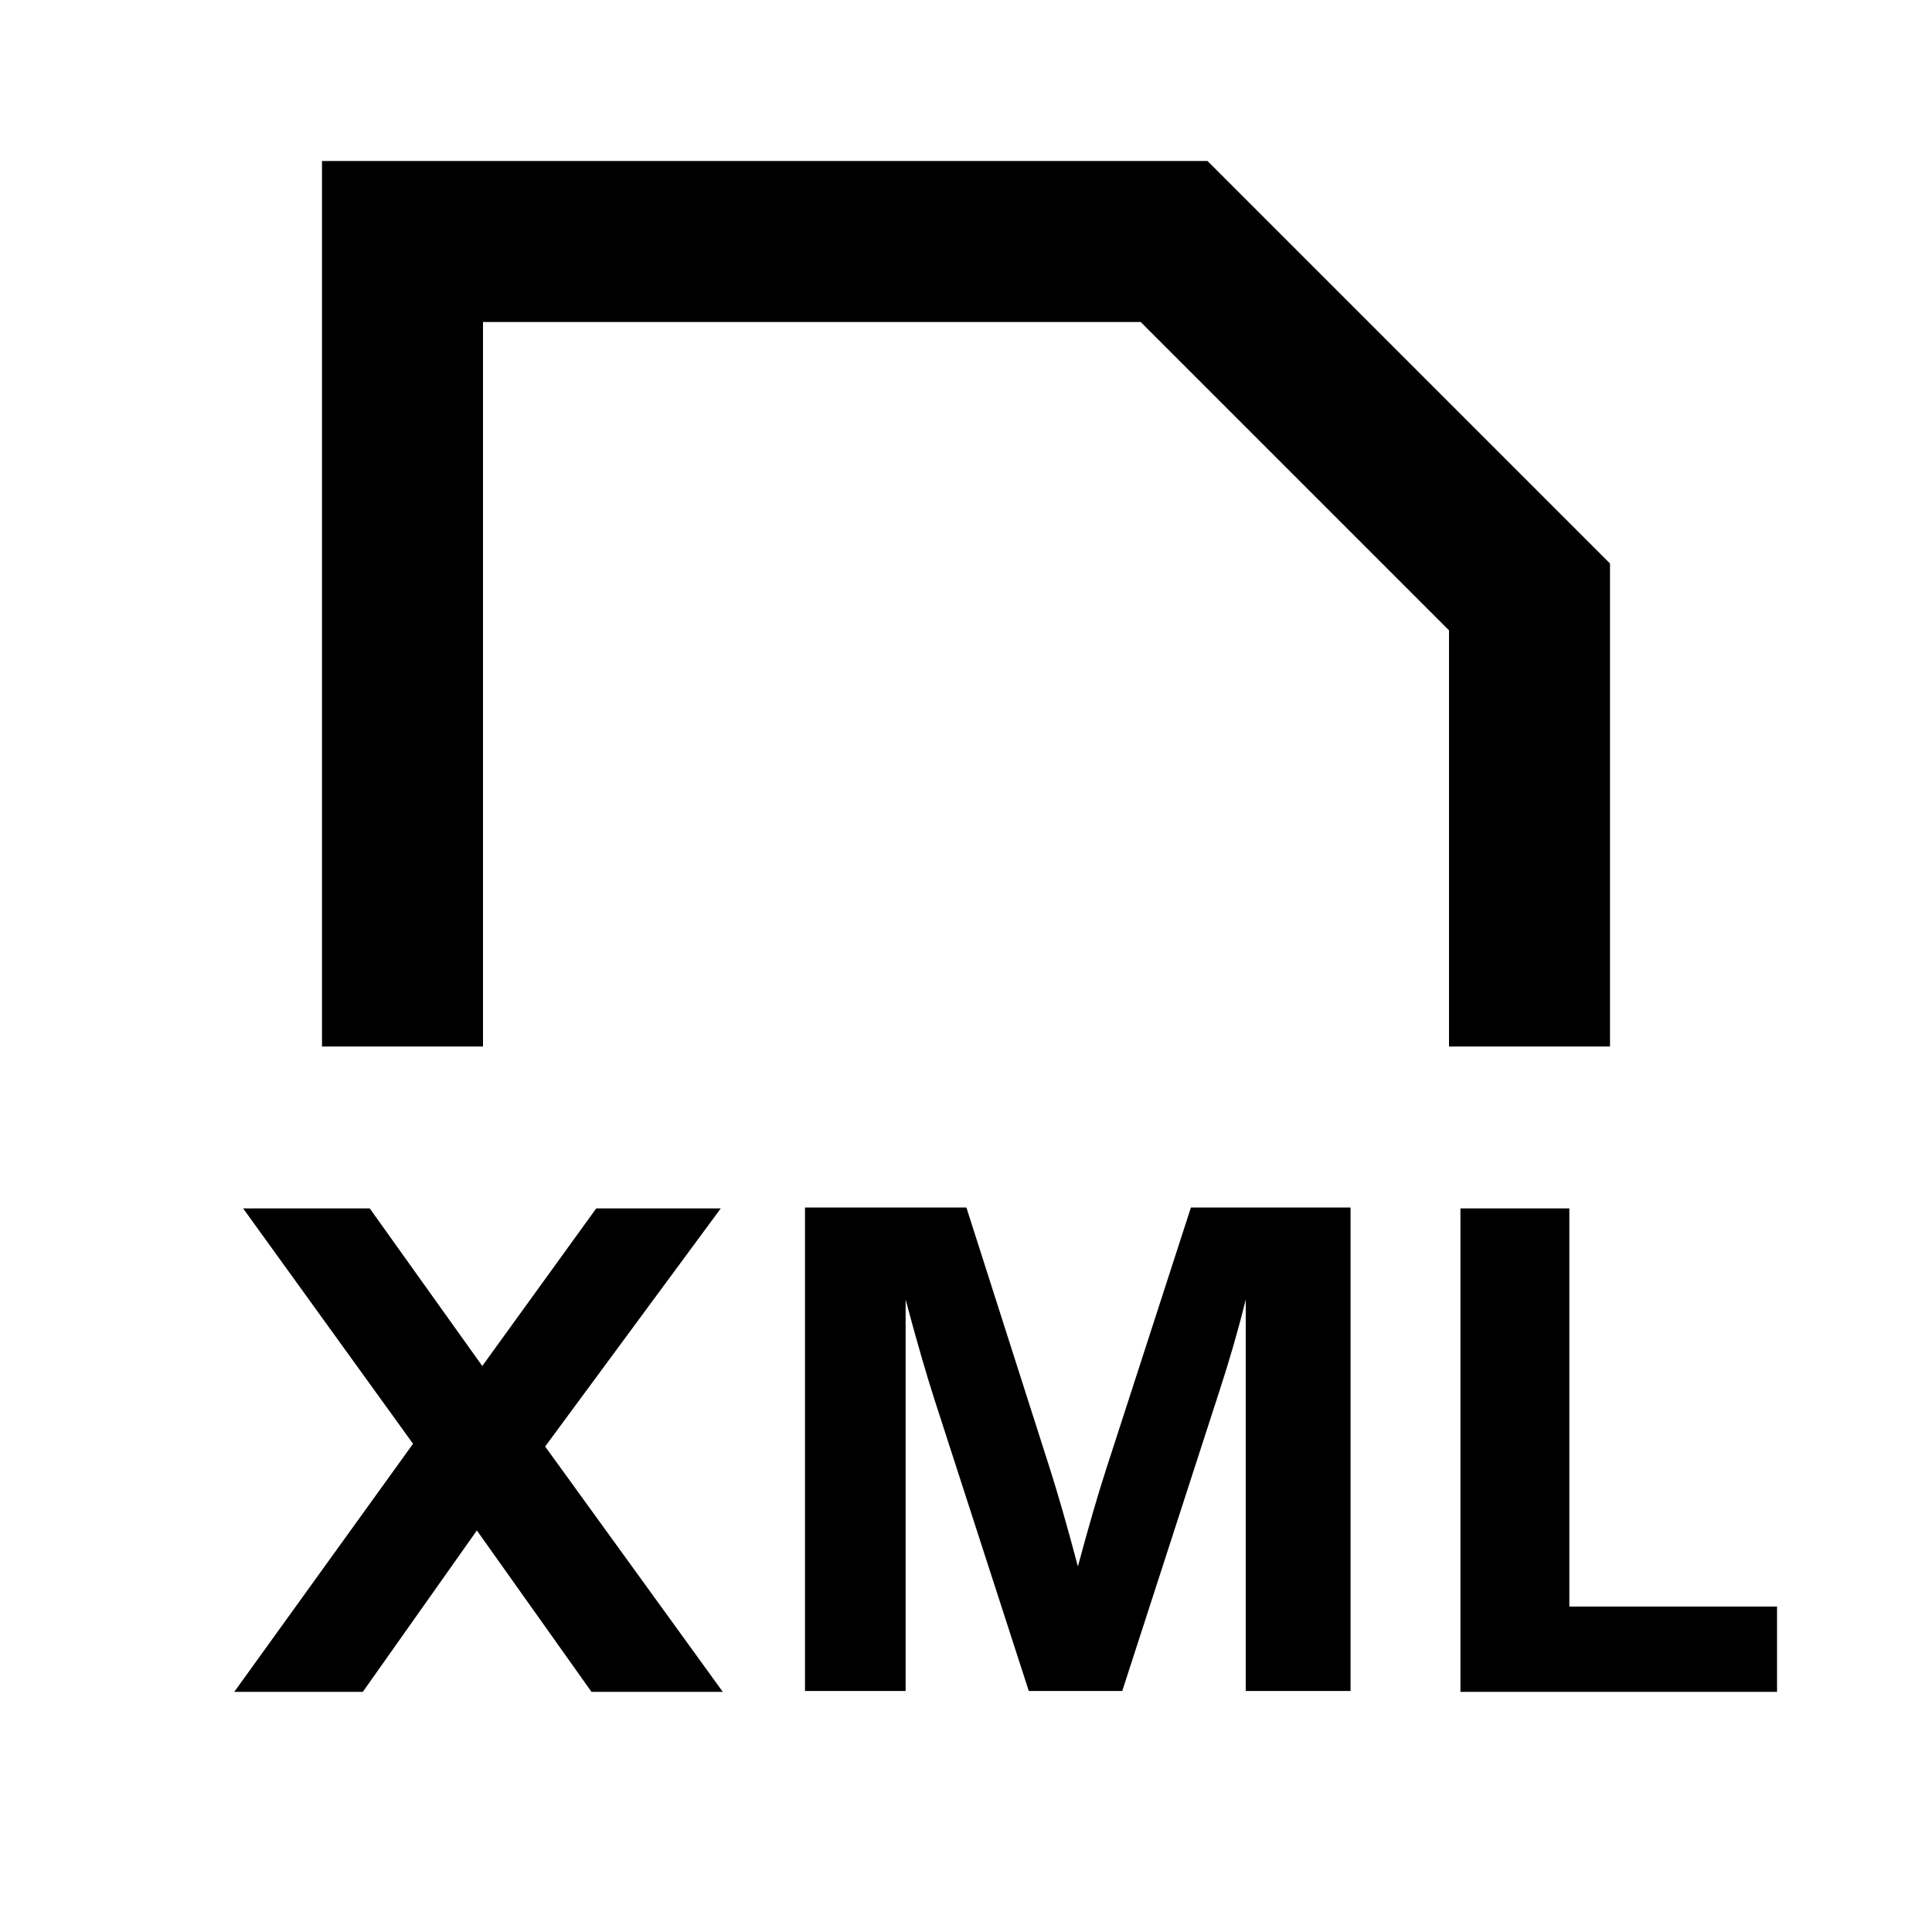
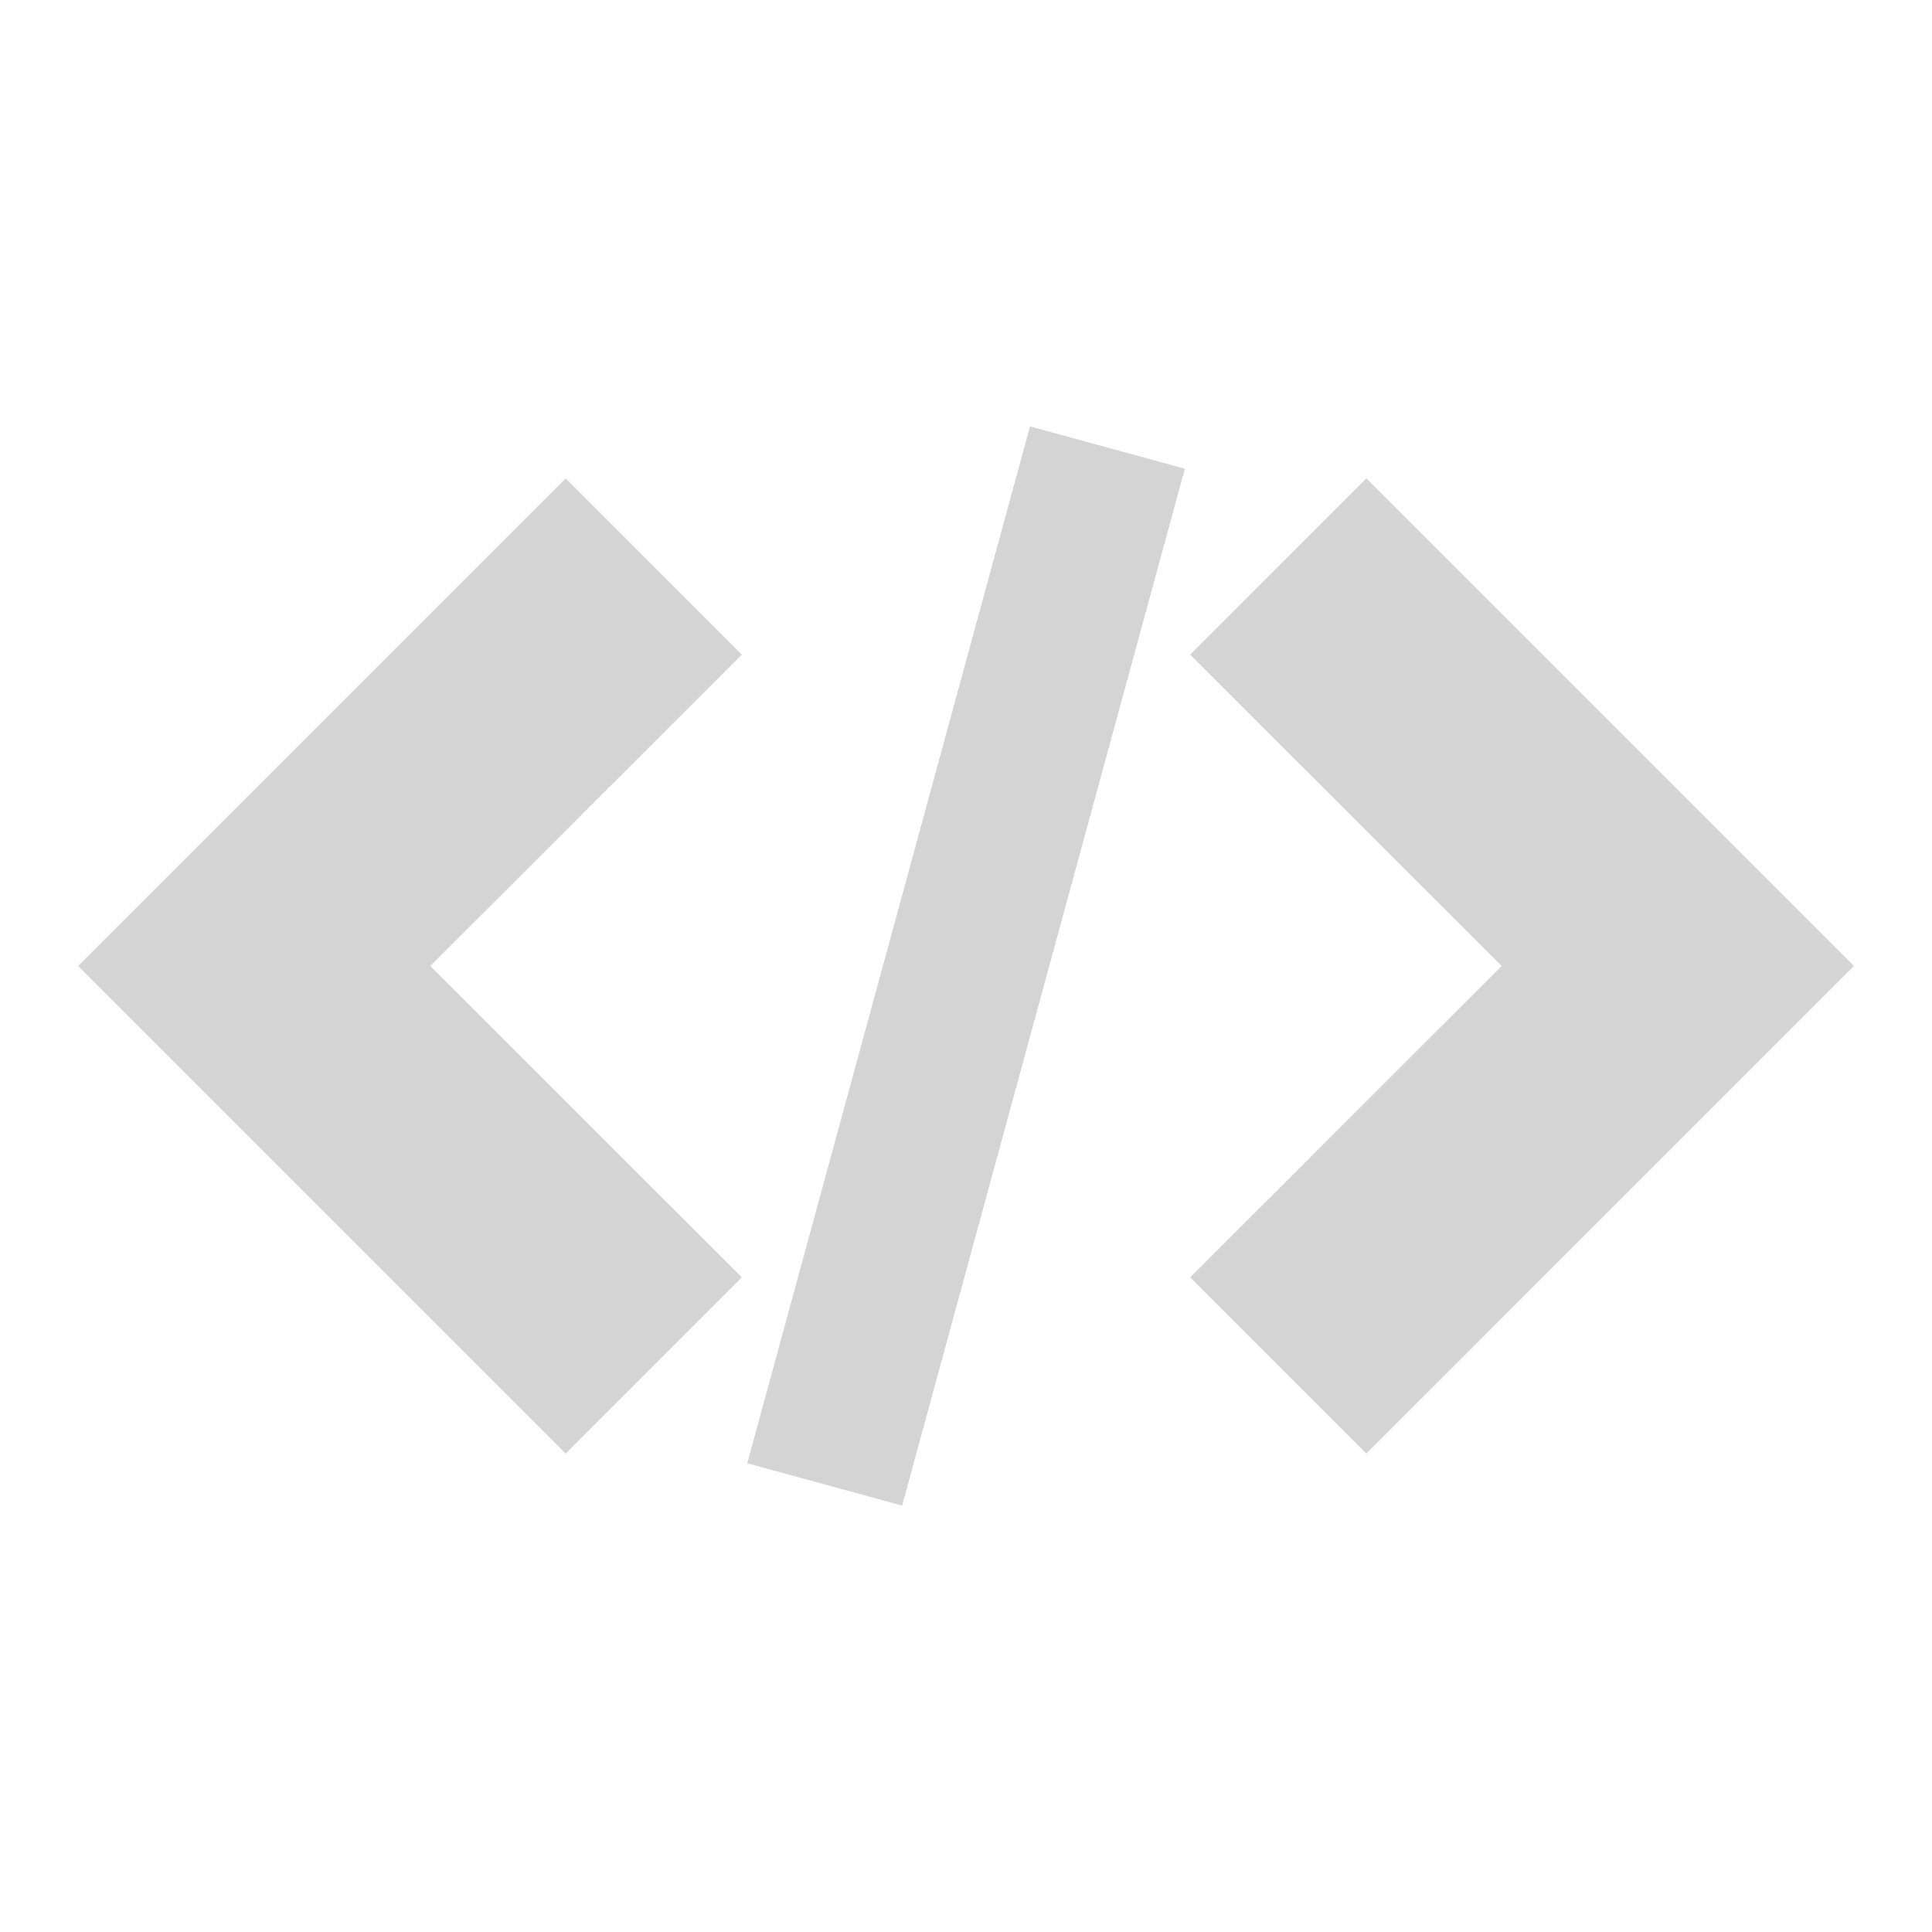
- <svg xmlns="http://www.w3.org/2000/svg" width="800px" height="800px" viewBox="0 0 512 512" version="1.1">
-   <g id="Page-1" stroke="none" stroke-width="1" fill="none" fill-rule="evenodd">
-     <g id="icon" fill="#000000" transform="translate(62.07787, 42.66667)">
-       <path d="M257.922,7.10542736e-15 L23.255,7.10542736e-15 L23.255,234.667 L65.922,234.667 L65.922,192 L65.922,169.6 L65.922,42.667 L240.215,42.667 L321.922,124.373 L321.922,169.6 L321.922,192 L321.922,234.667 L364.589,234.667 L364.589,106.667 L257.922,7.10542736e-15 L257.922,7.10542736e-15 Z M95.936,277.568 L65.728,319.339 L35.904,277.568 L2.347,277.568 L47.381,339.947 L-2.13162821e-14,405.696 L34.069,405.696 L64.299,362.923 L94.677,405.696 L129.472,405.696 L82.389,340.672 L128.939,277.568 L95.936,277.568 Z M231.085,346.607 C228.909,353.284 226.413,361.924 223.575,372.463 C220.759,361.796 218.263,353.178 216.173,346.607 L194.029,277.338 L151.255,277.338 L151.255,405.466 L177.922,405.466 L177.922,301.743 C180.866,312.794 183.447,321.647 185.602,328.346 L210.562,405.466 L235.33,405.466 L261.015,326.17 C263.661,318.084 266.029,309.956 268.055,301.743 L268.055,405.466 L295.831,405.466 L295.831,277.338 L253.527,277.338 L231.085,346.607 Z M324.951,277.568 L324.951,405.696 L408.855,405.696 L408.855,383.083 L353.815,383.083 L353.815,277.568 L324.951,277.568 Z" id="XLS">
- 
- </path>
-     </g>
+ <svg xmlns="http://www.w3.org/2000/svg" width="800px" height="800px" viewBox="0 0 32 32" fill="#D4D4D4" stroke="#D4D4D4">
+   <g id="SVGRepo_bgCarrier" stroke-width="0" />
+   <g id="SVGRepo_tracerCarrier" stroke-linecap="round" stroke-linejoin="round" />
+   <g id="SVGRepo_iconCarrier">
+     <path d="M20.42,21.157l2.211,2.211L30,16,22.631,8.631,20.42,10.843,25.58,16Z" style="fill:#D4D4D4" />
+     <path d="M11.58,10.843,9.369,8.631,2,16l7.369,7.369,2.211-2.211L6.42,16Z" style="fill:#D4D4D4" />
+     <path d="M17.411,7.677l1.6.437-4.42,16.209-1.6-.437,4.42-16.209Z" style="fill:#D4D4D4" />
  </g>
</svg>
